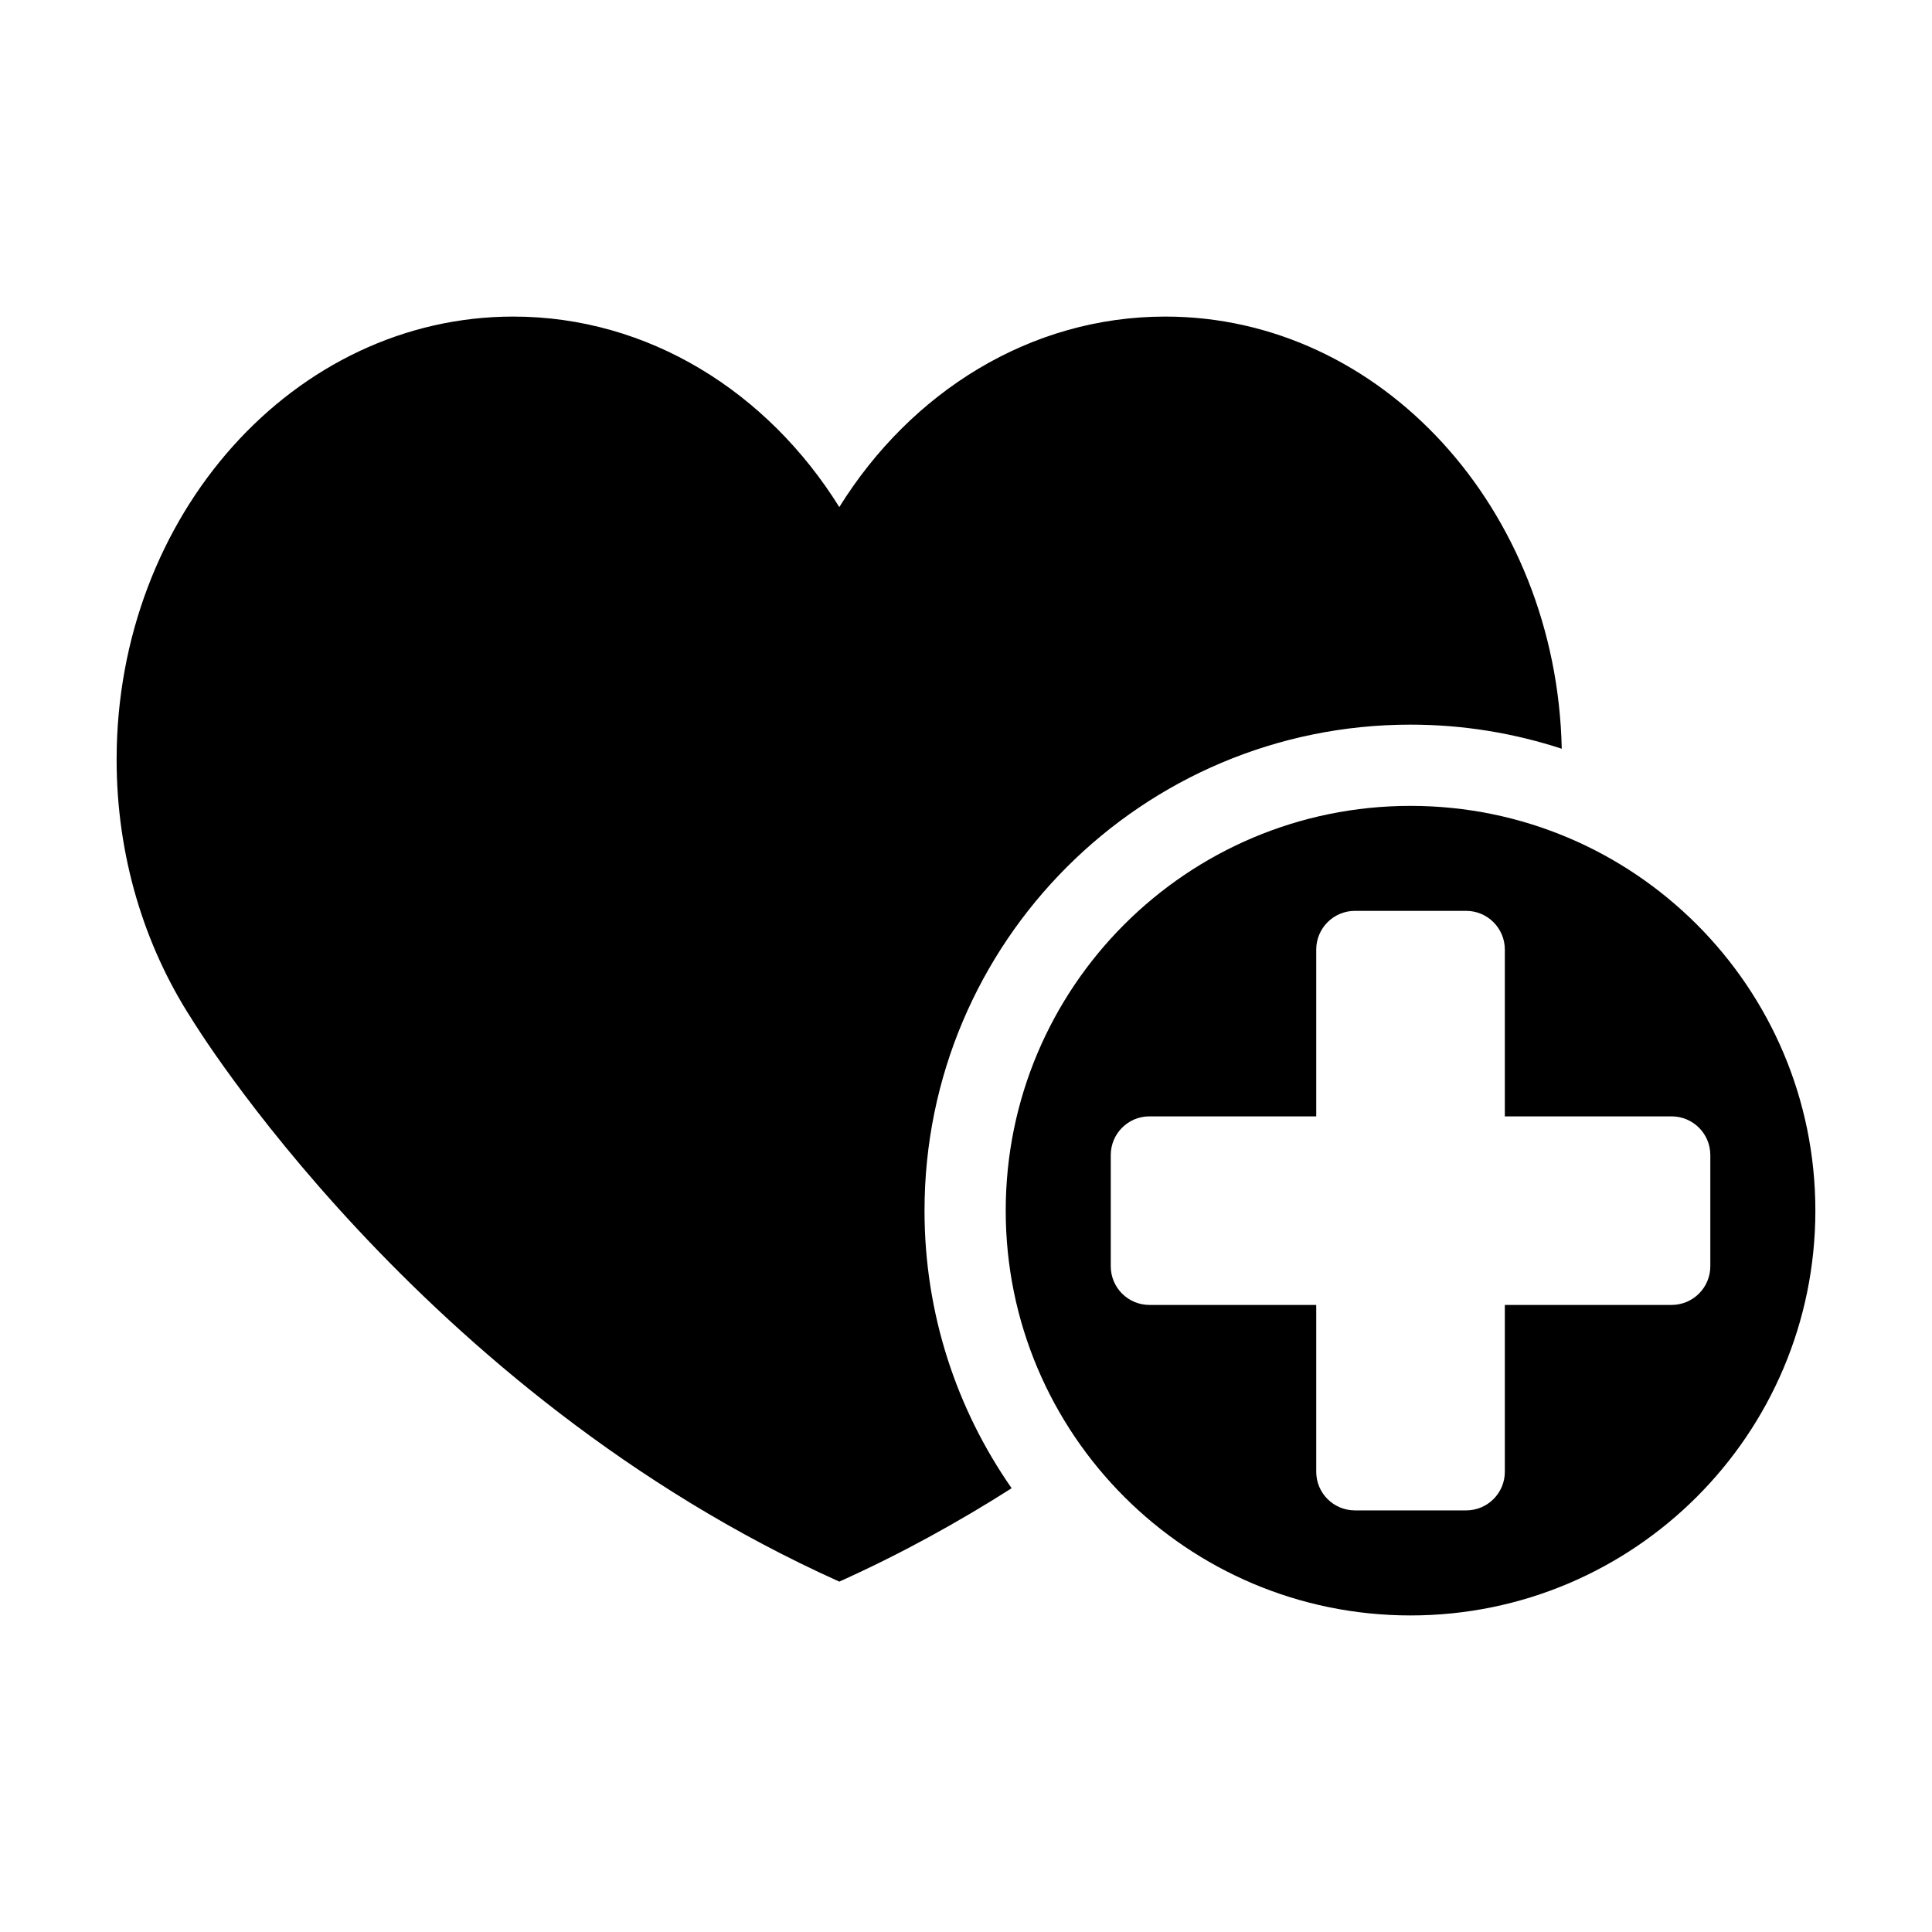
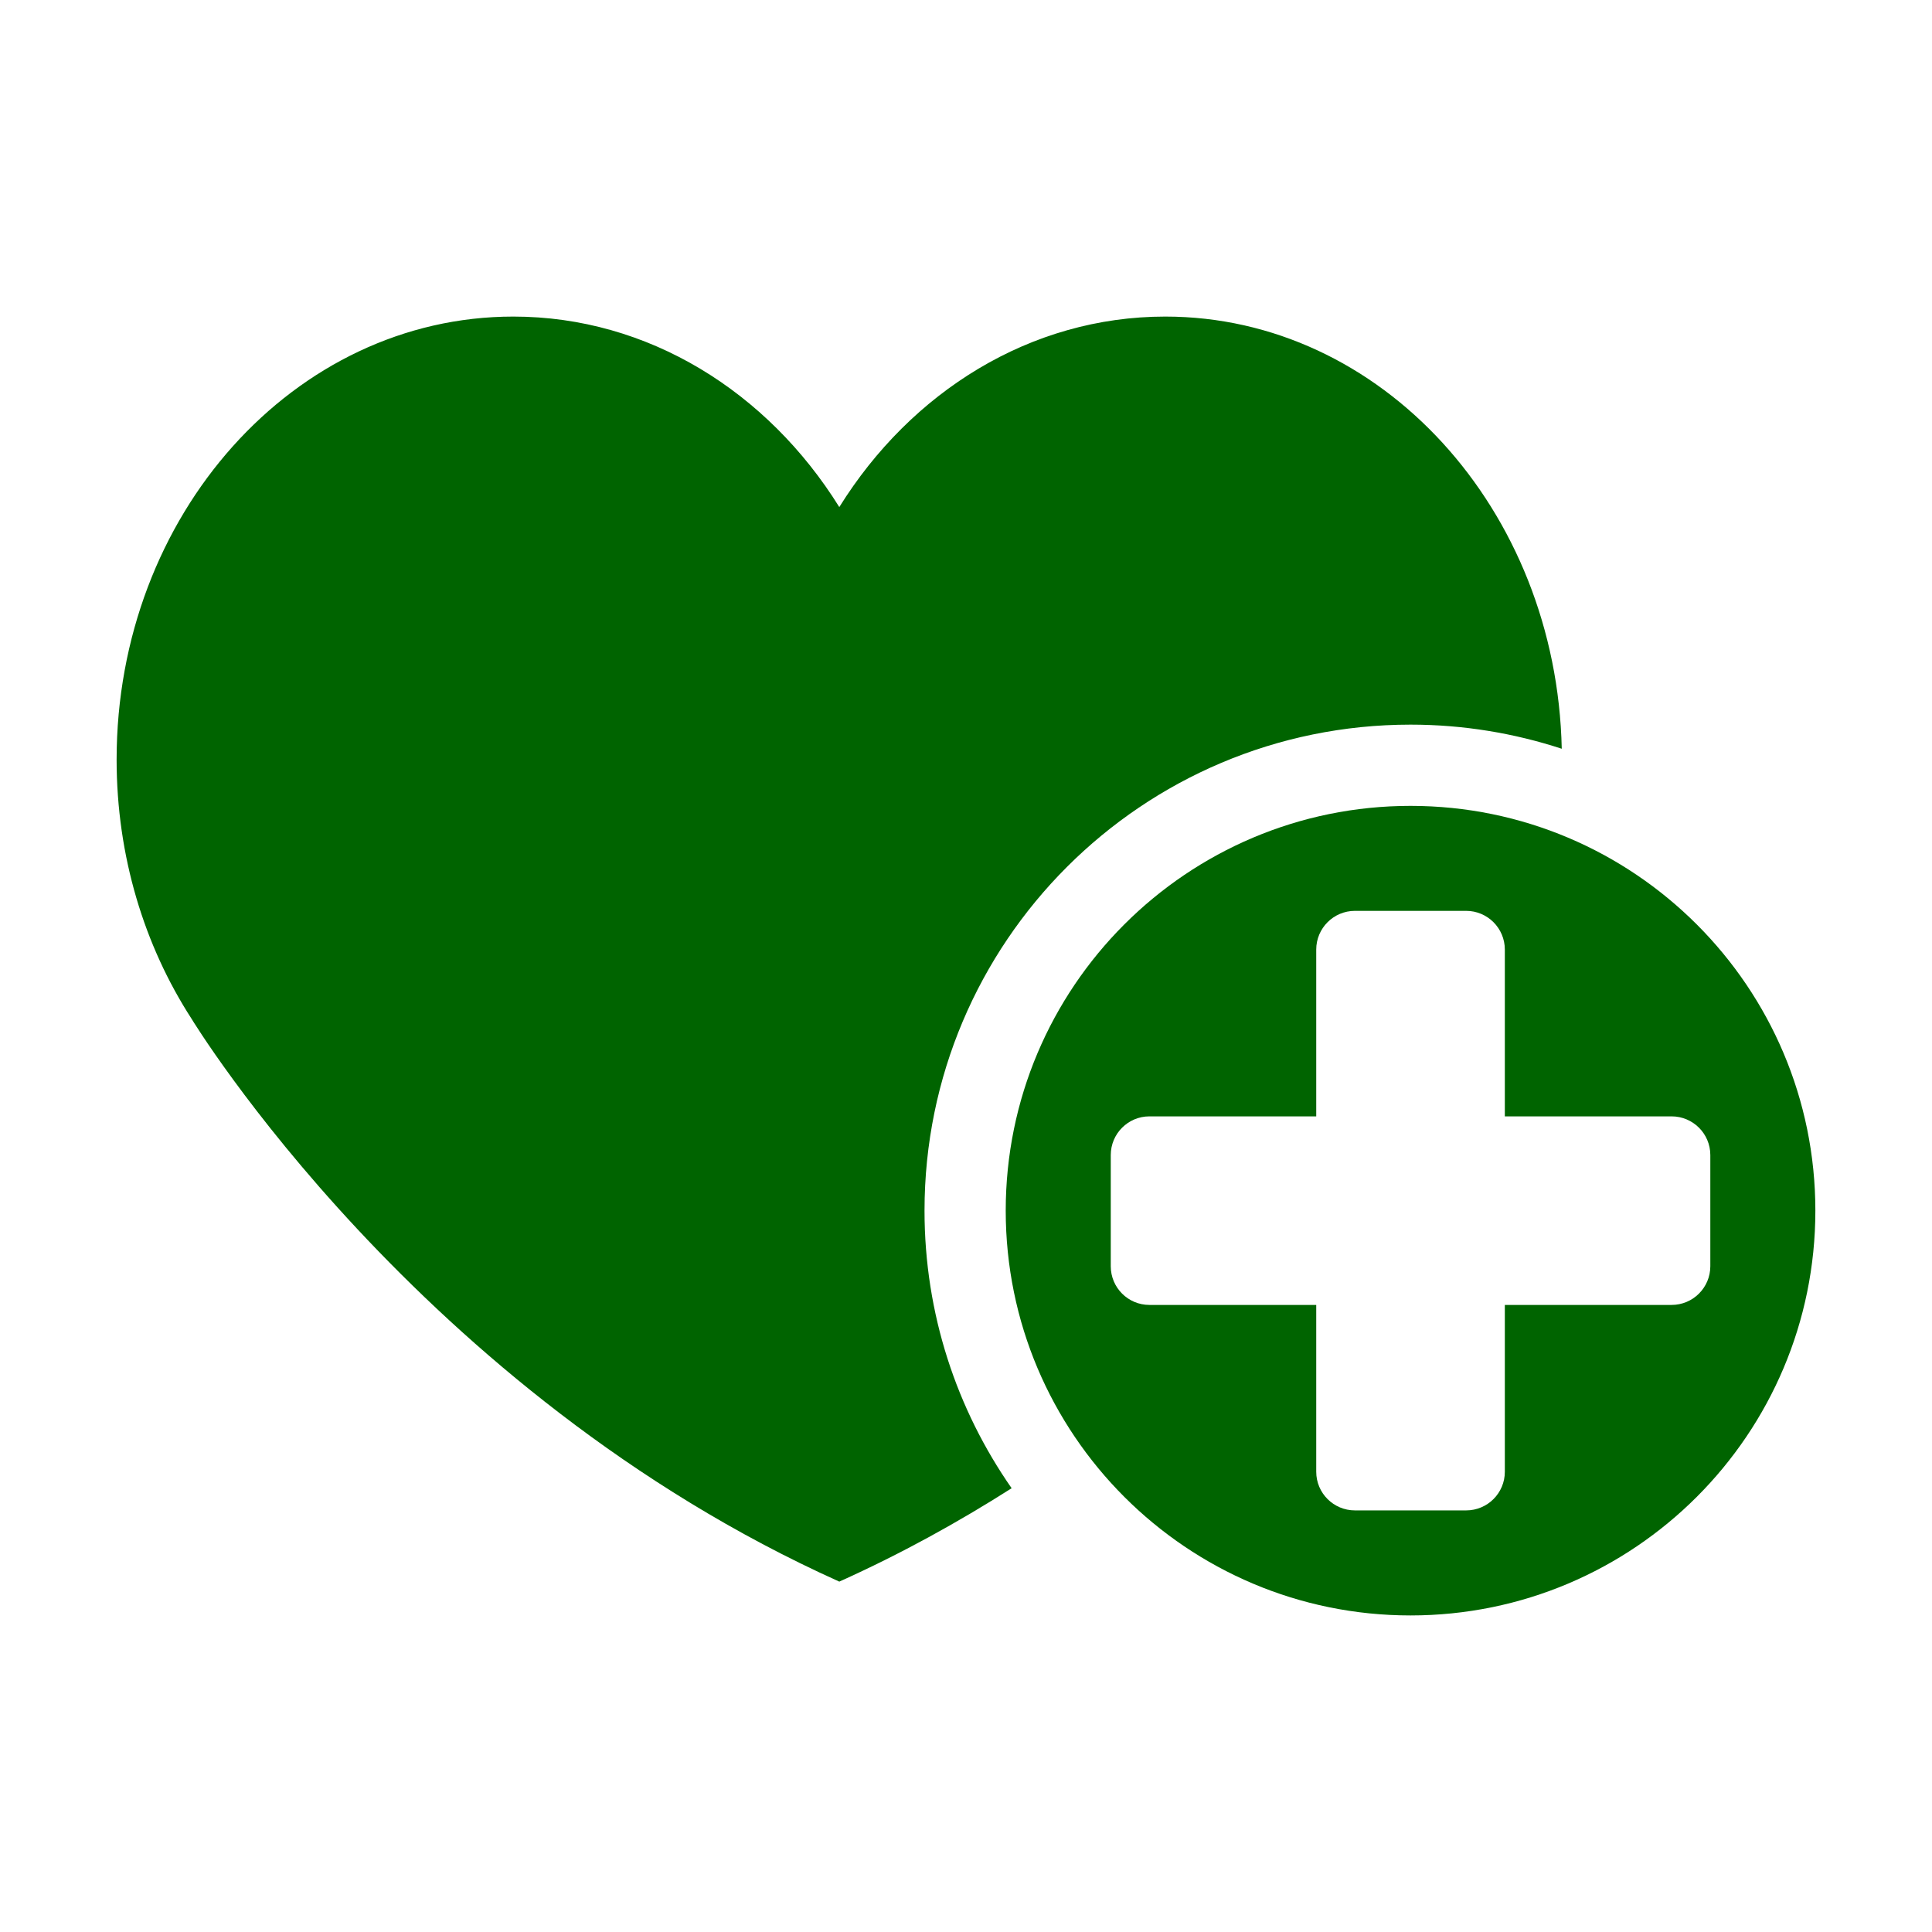
- <svg xmlns="http://www.w3.org/2000/svg" version="1.1" x="0px" y="0px" viewBox="0 0 100 100" enable-background="new 0 0 100 100" xml:space="preserve">
+ <svg xmlns="http://www.w3.org/2000/svg" version="1.1" x="0px" y="0px" viewBox="0 0 100 100" enable-background="new 0 0 100 100" xml:space="preserve" fill="darkgreen">
  <path d="M73.009,41.712c-11.569,0-20.953,9.379-20.953,20.95c0,11.572,9.384,20.953,20.953,20.953s20.954-9.381,20.954-20.953  C93.963,51.092,84.578,41.712,73.009,41.712z M86.522,67.543H77.89v8.635c0,1.105-0.897,2-2.003,2h-5.755  c-1.108,0-2.004-0.895-2.004-2v-8.635h-8.635c-1.104,0-2-0.895-2-2.002v-5.756c0-1.105,0.896-2.002,2-2.002h8.635V49.15  c0-1.106,0.896-2.004,2.004-2.004h5.755c1.105,0,2.003,0.897,2.003,2.004v8.633h8.633c1.104,0,2.003,0.896,2.003,2.002v5.756  C88.525,66.648,87.627,67.543,86.522,67.543z" />
  <path d="M47.853,62.664c0-13.893,11.264-25.157,25.157-25.157c2.733,0,5.362,0.442,7.826,1.248  c-0.268-12.404-9.349-22.369-20.521-22.369c-6.99,0-13.165,3.902-16.873,9.86c-3.709-5.958-9.883-9.86-16.873-9.86  c-11.34,0-20.533,10.266-20.533,22.93c0,5.005,1.437,9.636,3.873,13.407c0,0,11.721,19.332,33.533,29.141  c3.193-1.436,6.164-3.08,8.92-4.834C49.522,72.955,47.853,68.006,47.853,62.664z" />
</svg>
